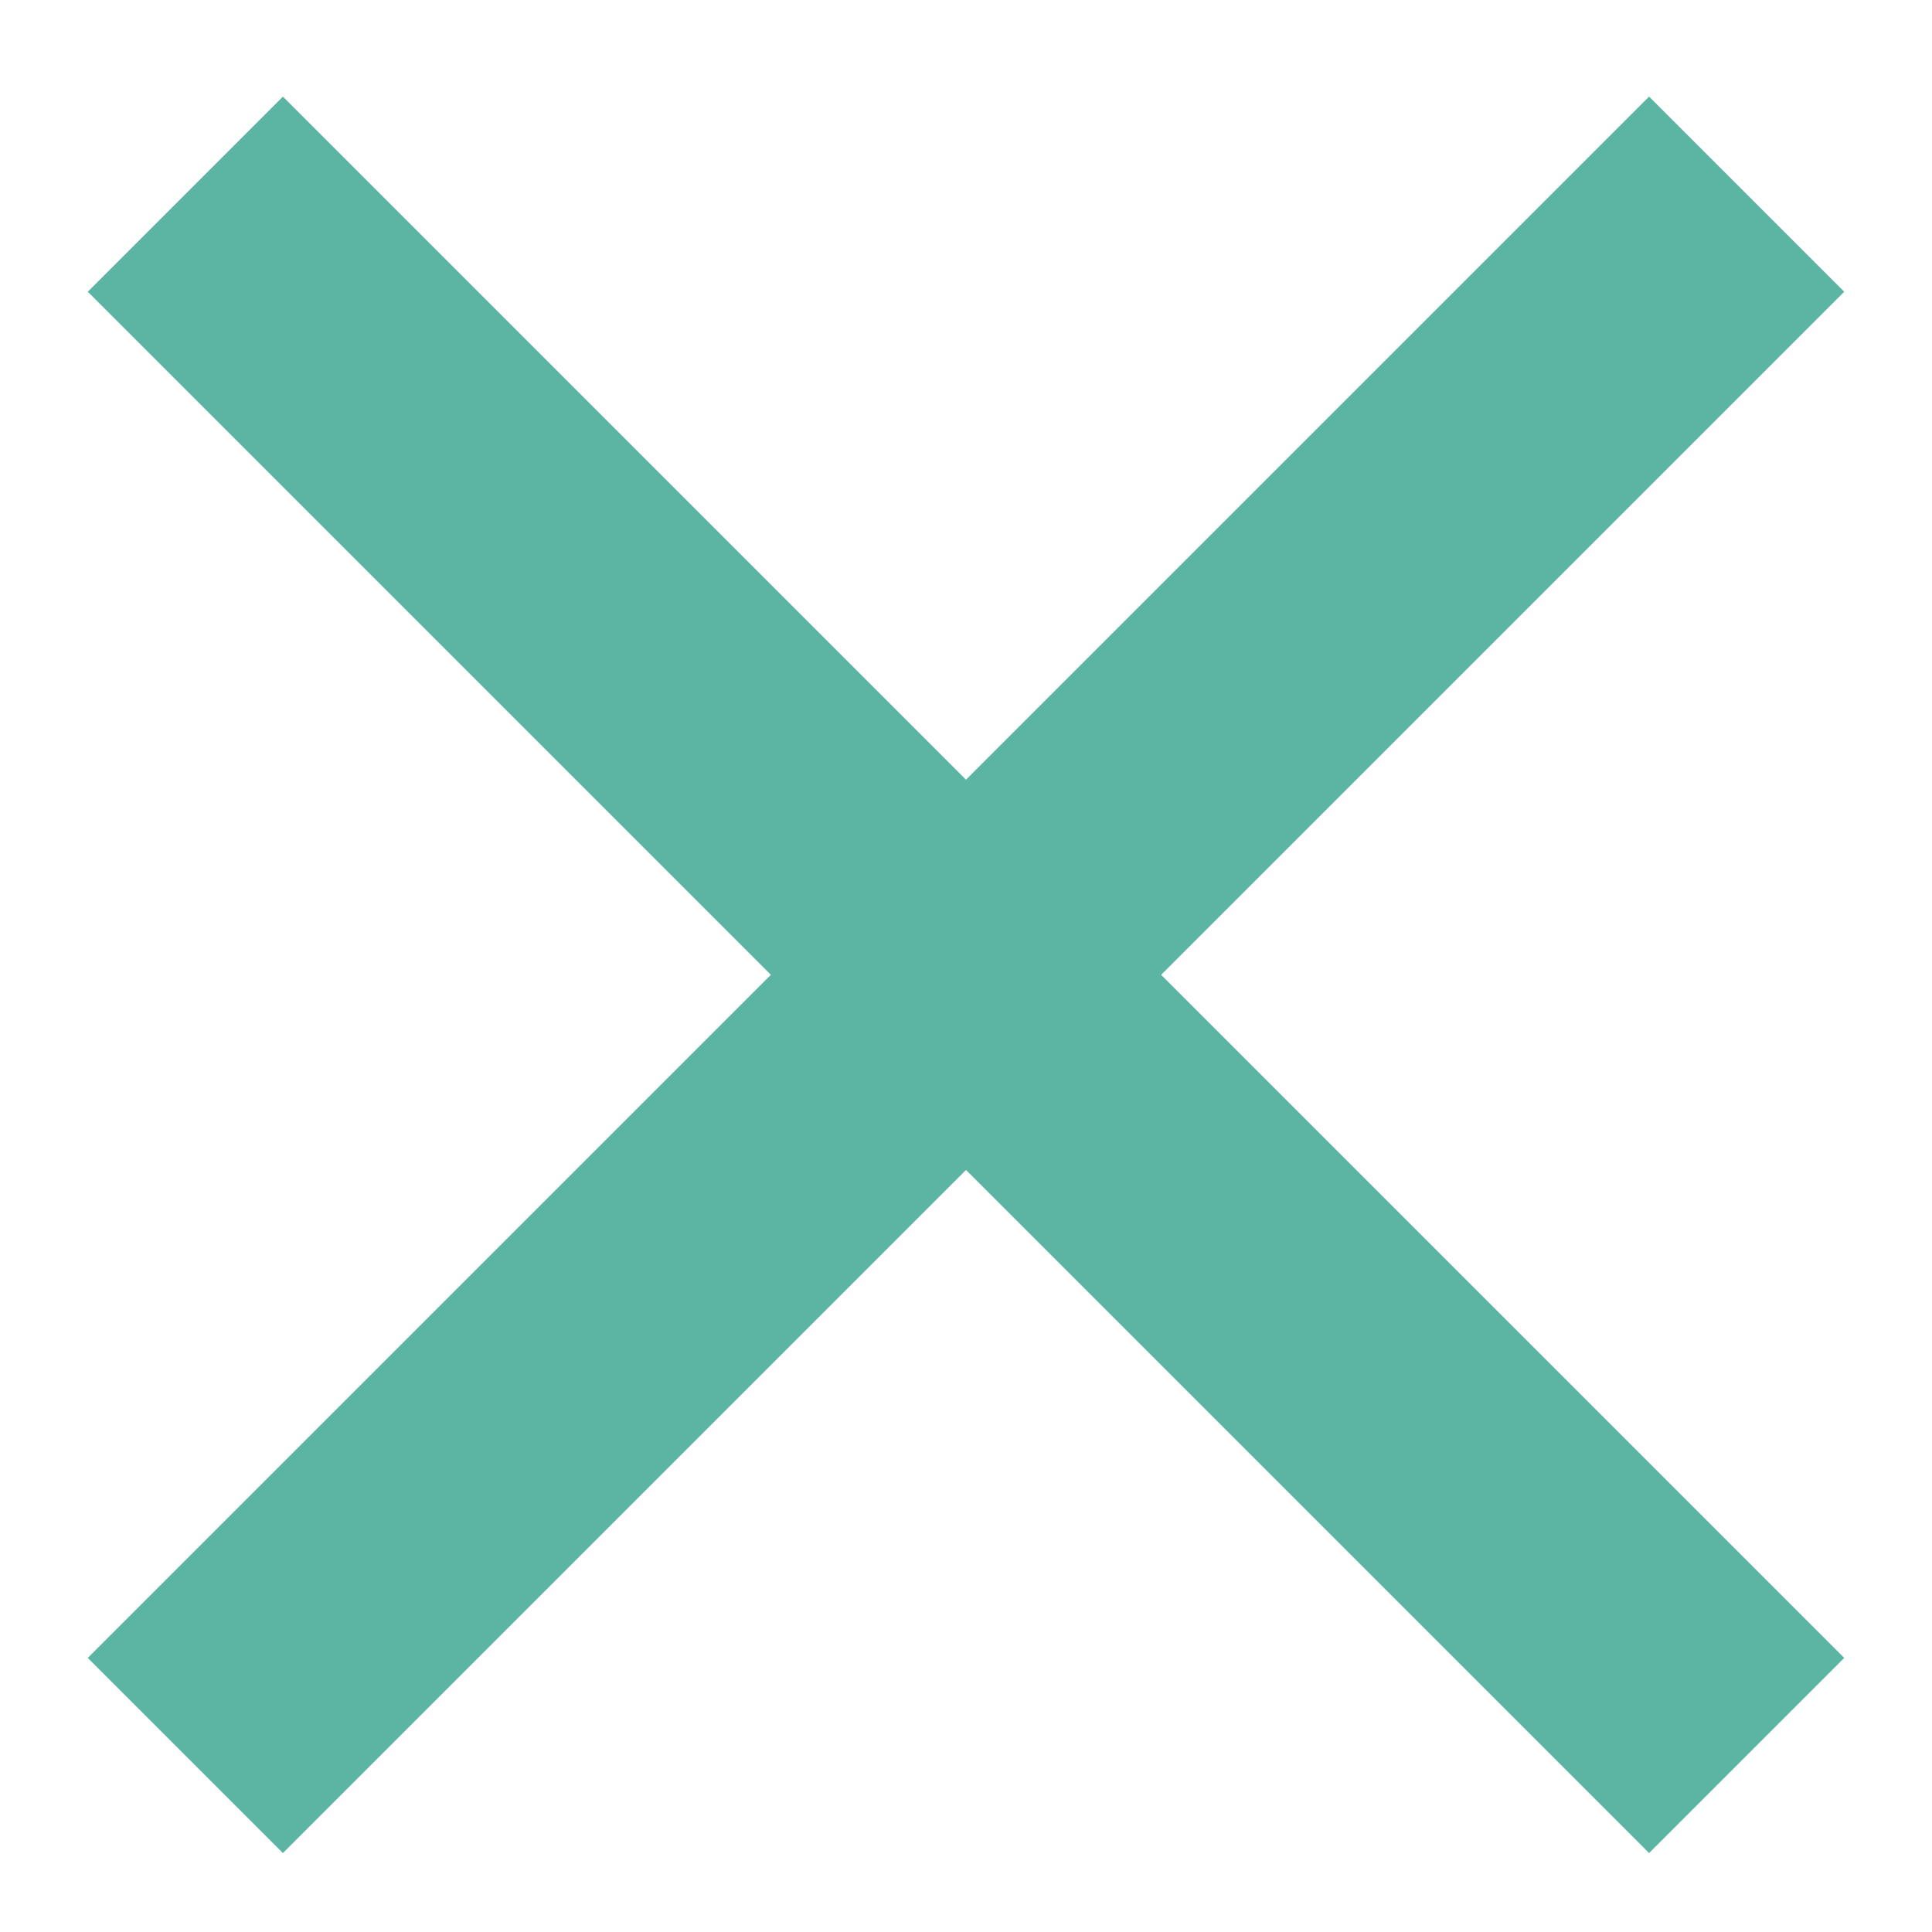
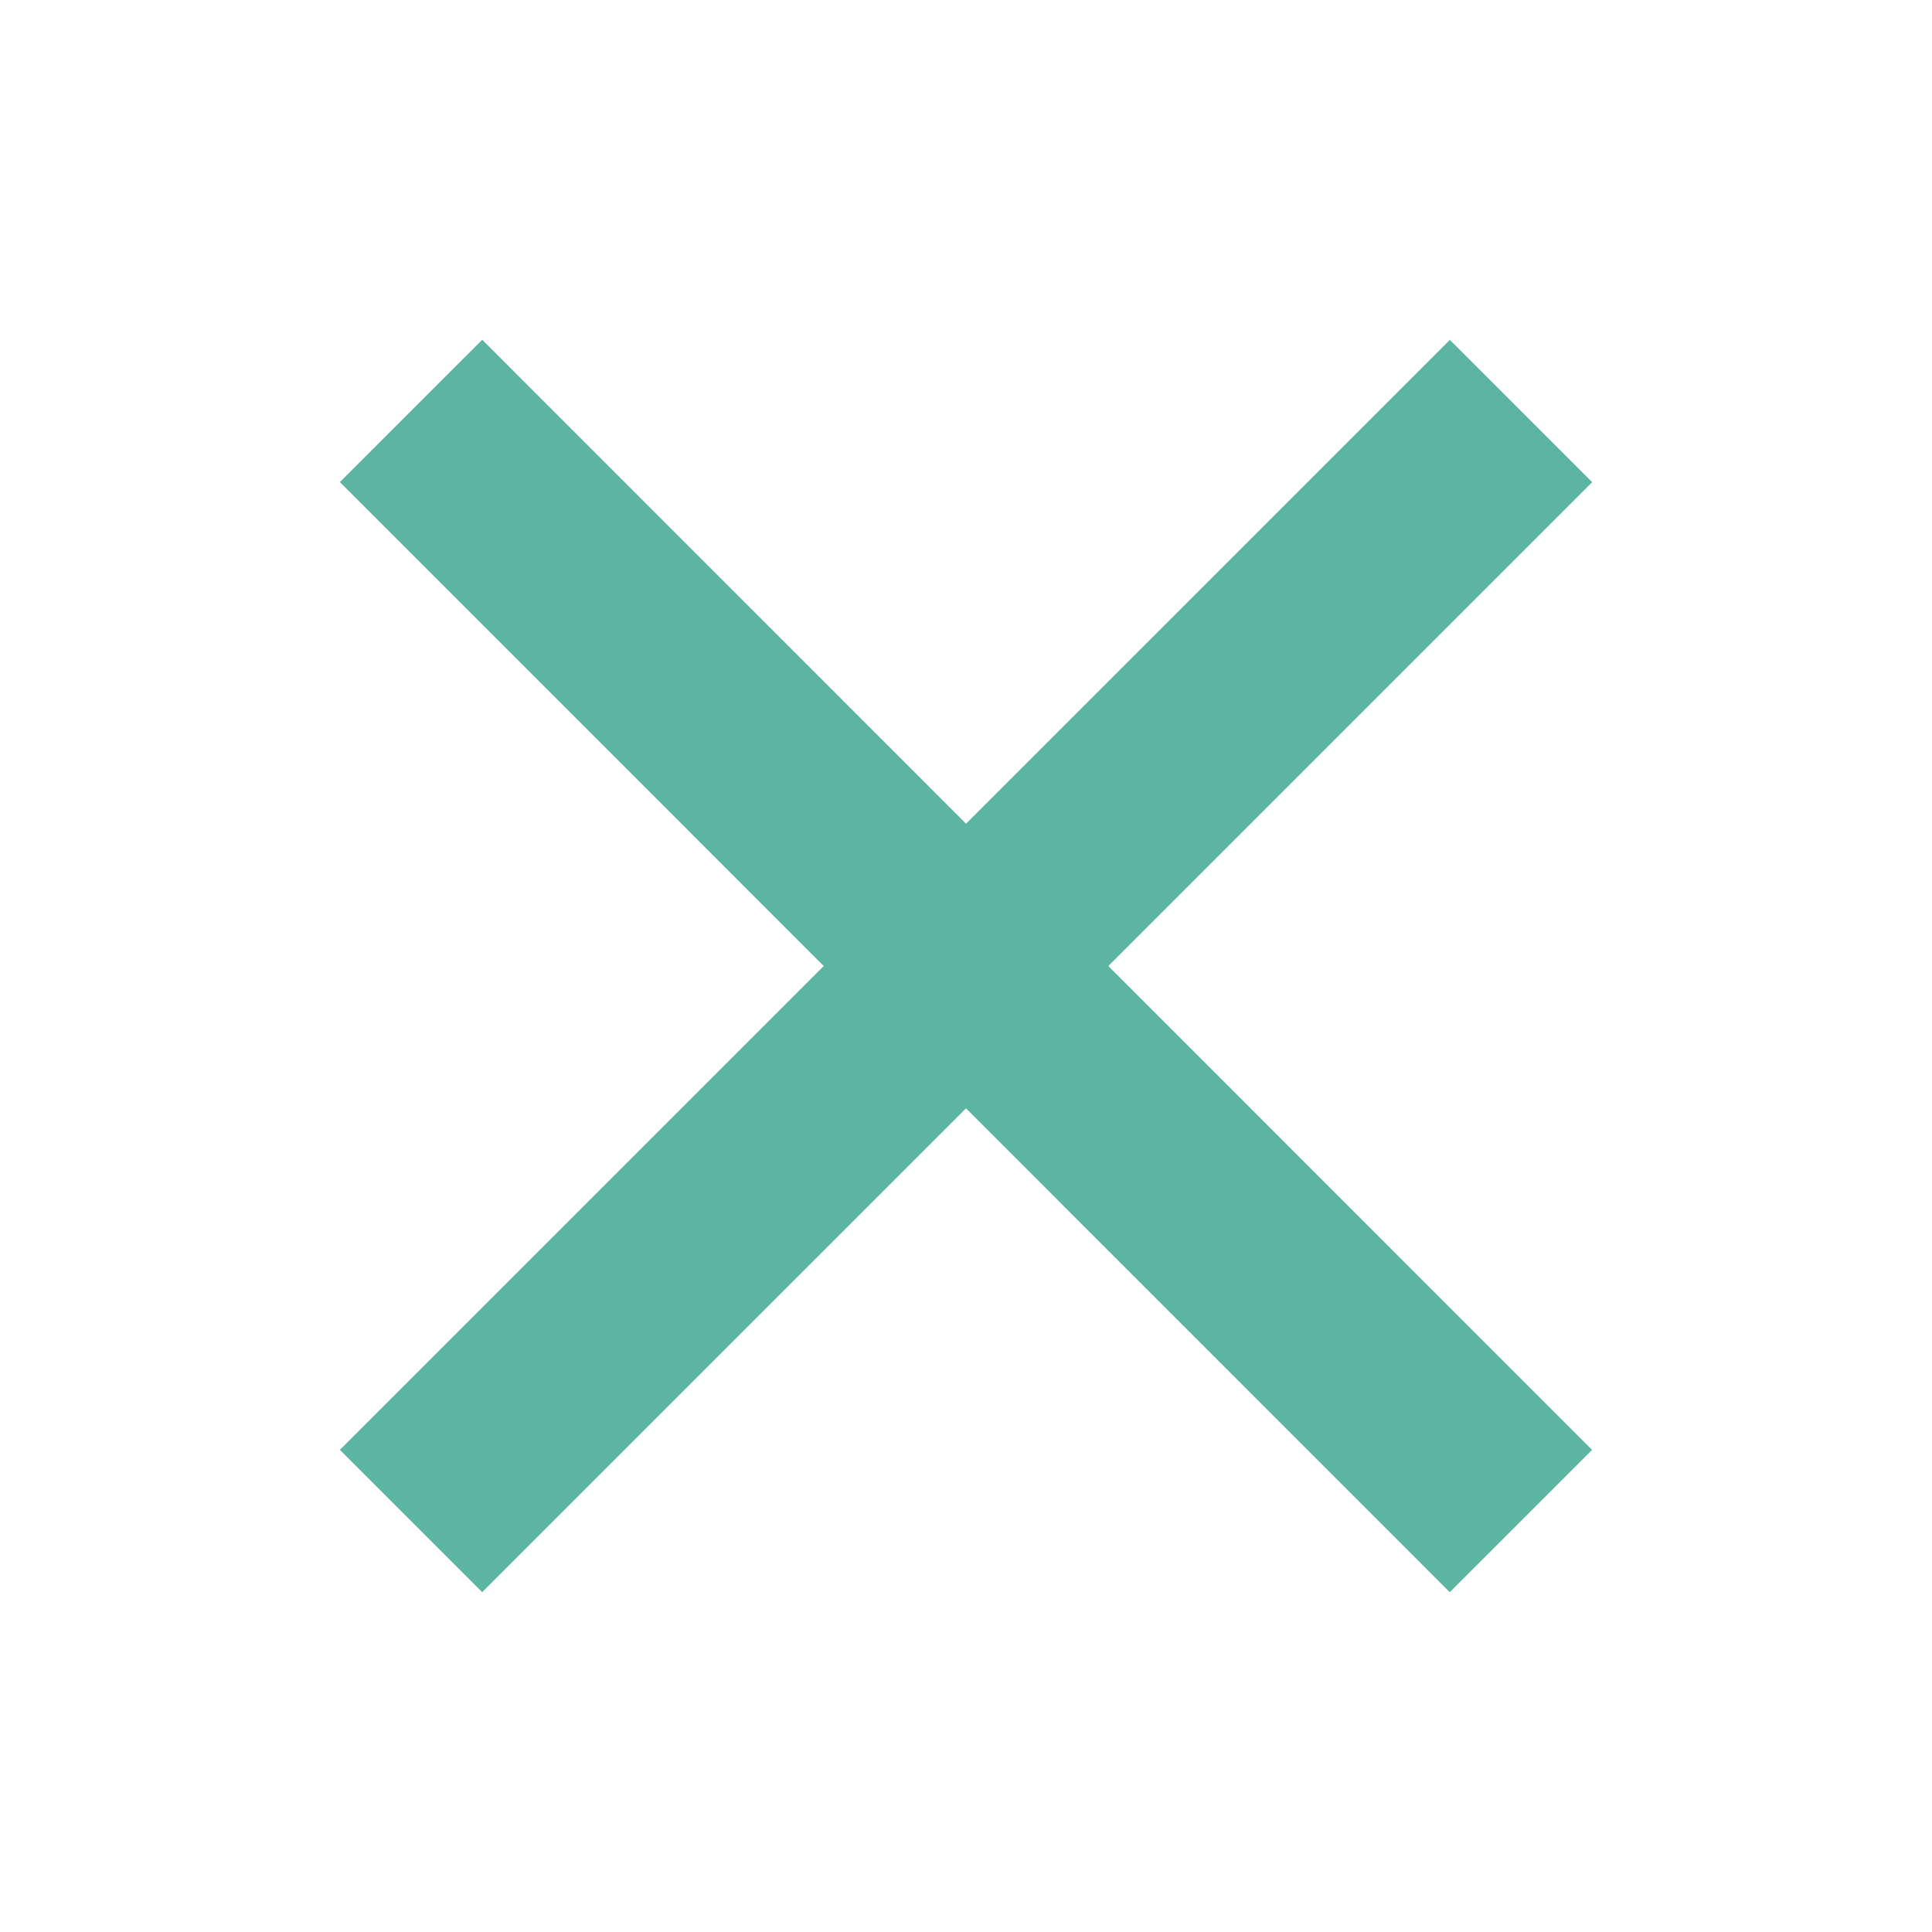
- <svg xmlns="http://www.w3.org/2000/svg" width="28" height="28" viewBox="0 0 14 13" fill="none">
-   <path d="M7 5.15L11.95 0.2L13.364 1.614L8.414 6.564L13.364 11.514L11.95 12.928L7 7.978L2.05 12.928L0.636 11.514L5.586 6.564L0.636 1.614L2.05 0.2L7 5.15Z" fill="#5BB5A2" />
+ <svg xmlns="http://www.w3.org/2000/svg" viewBox="0,0,256,256" width="32px" height="32px" fill-rule="nonzero">
+   <g fill="#5bb5a2" fill-rule="nonzero" stroke="none" stroke-width="1" stroke-linecap="butt" stroke-linejoin="miter" stroke-miterlimit="10" stroke-dasharray="" stroke-dashoffset="0" font-family="none" font-weight="none" font-size="none" text-anchor="none" style="mix-blend-mode: normal">
+     <g transform="scale(5.33333,5.33333)">
+       <path transform="translate(24.00059,-9.94113) rotate(45.001)" d="M21.5,4.5h5.001v39h-5.001z" />
+       <path transform="translate(57.94113,24.00474) rotate(135.008)" d="M21.5,4.5h5v39.001h-5z" />
+     </g>
+   </g>
</svg>
